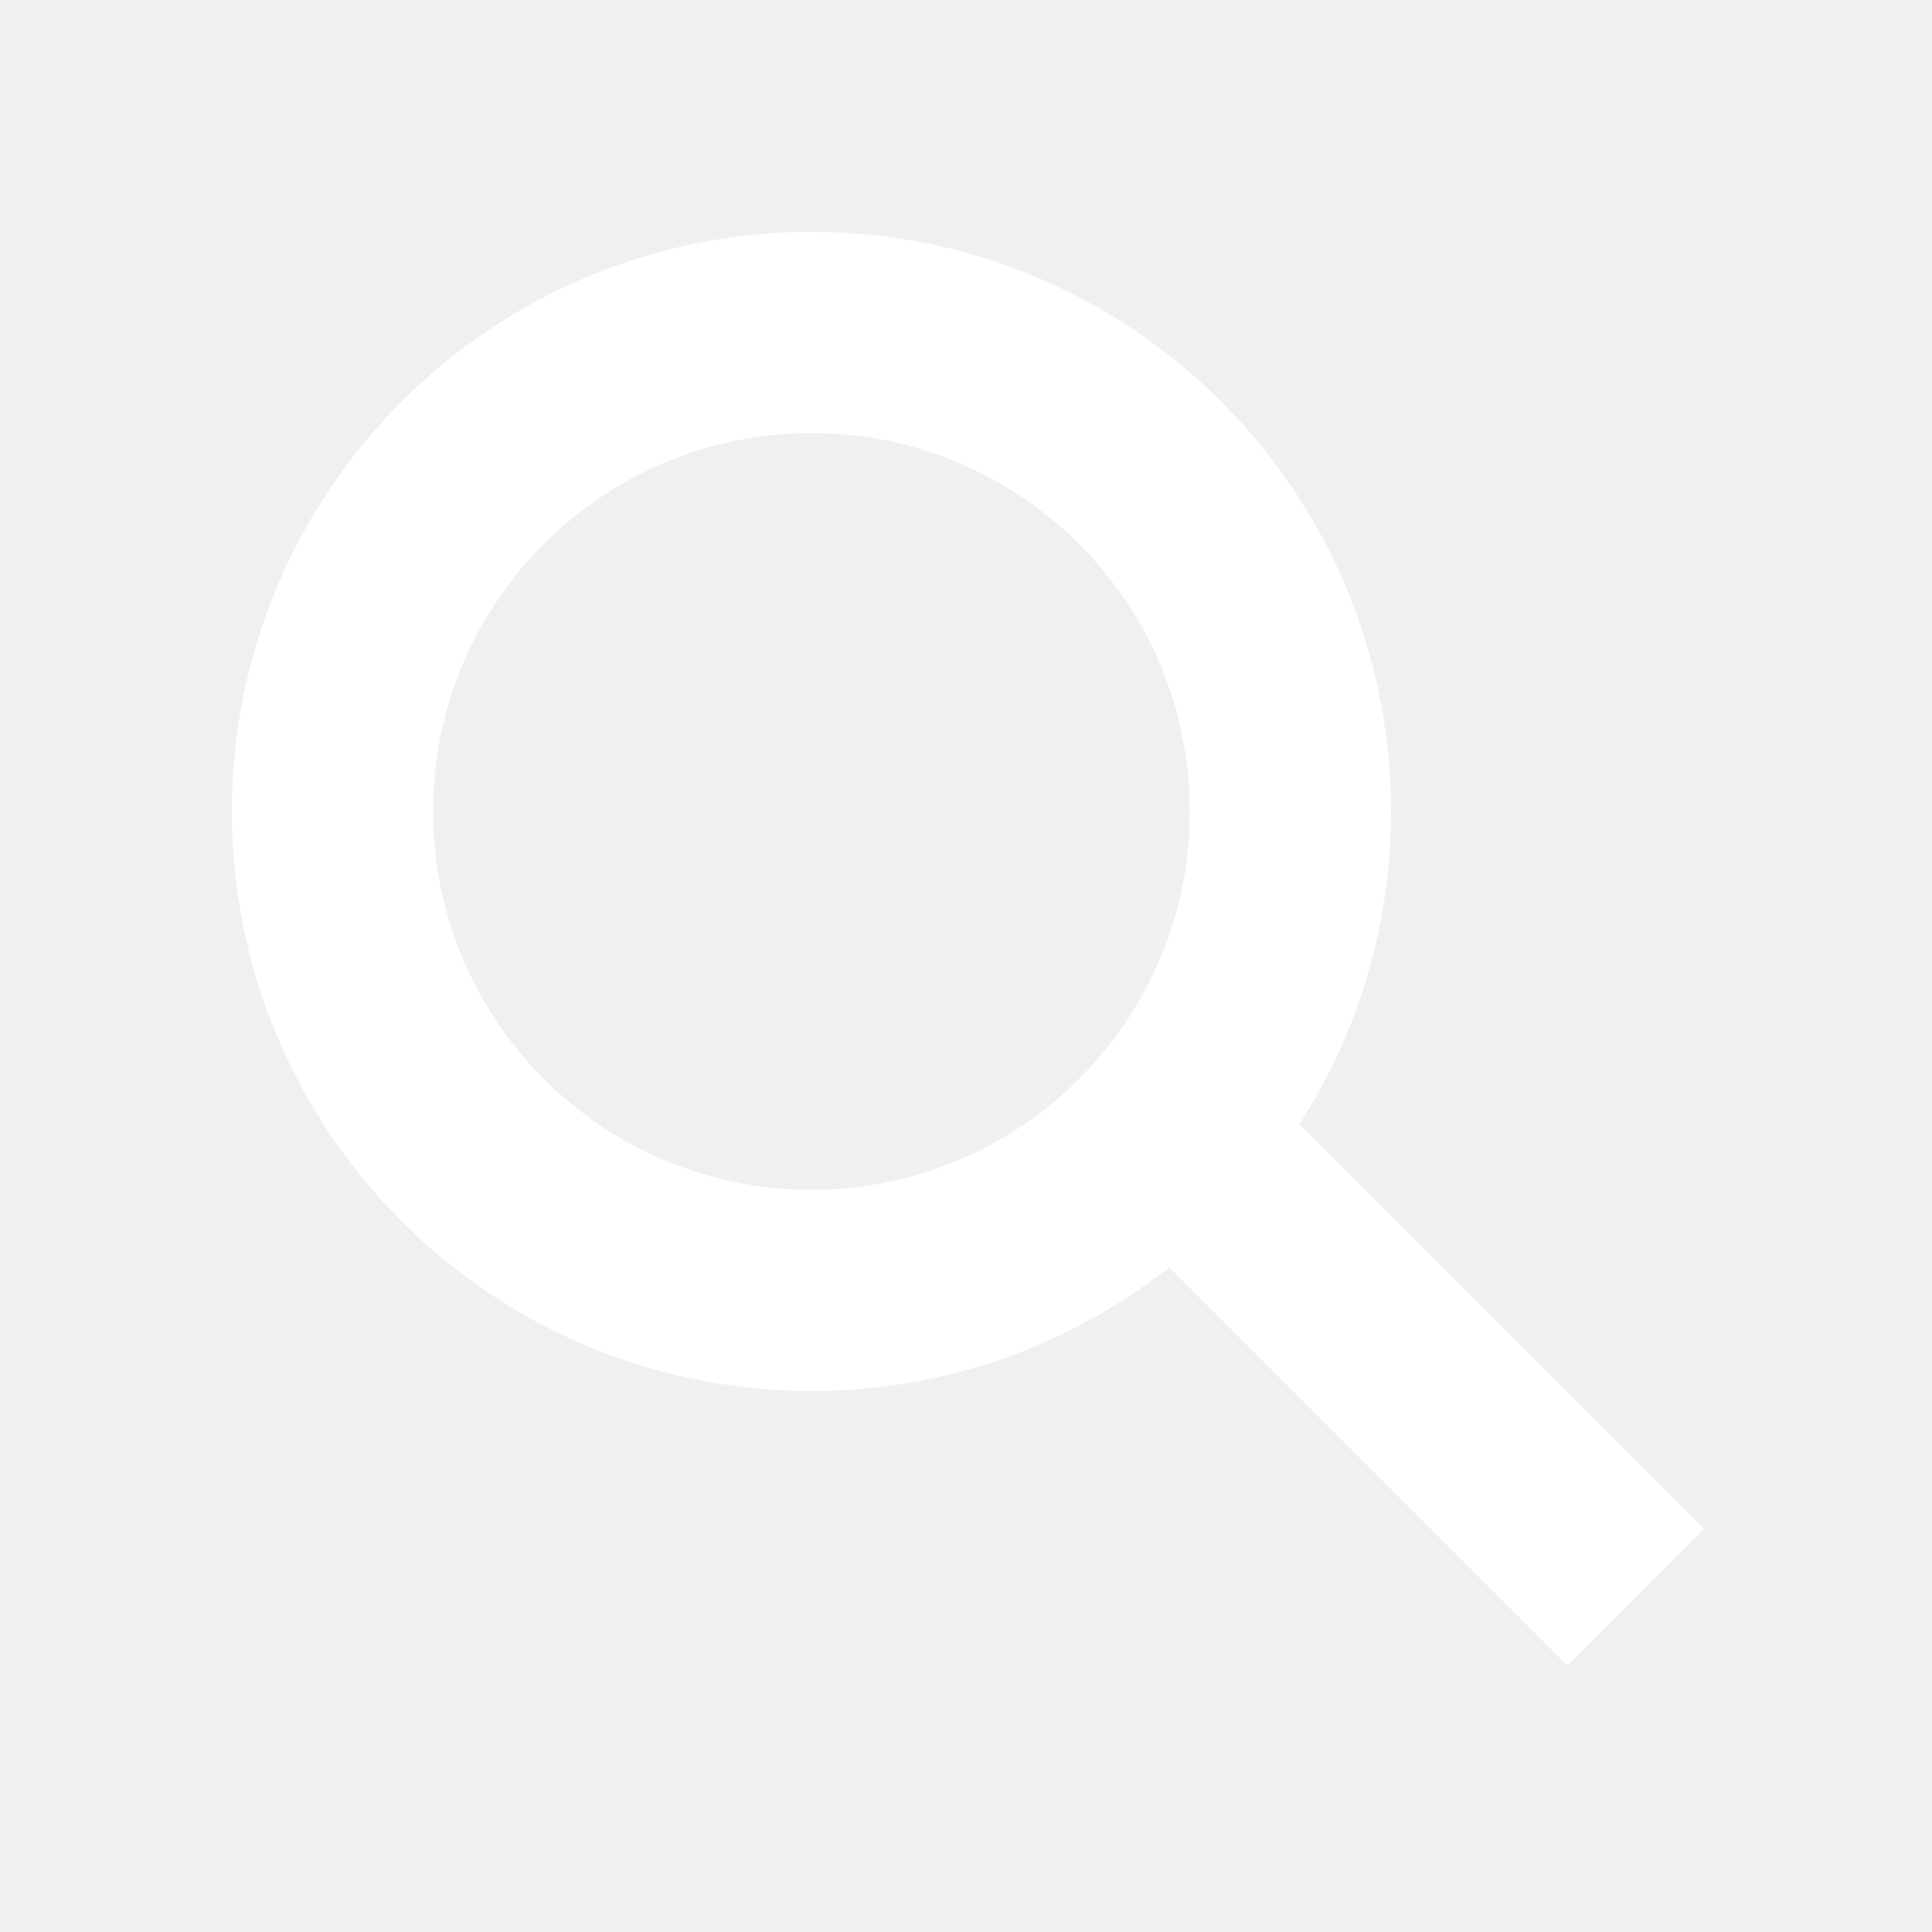
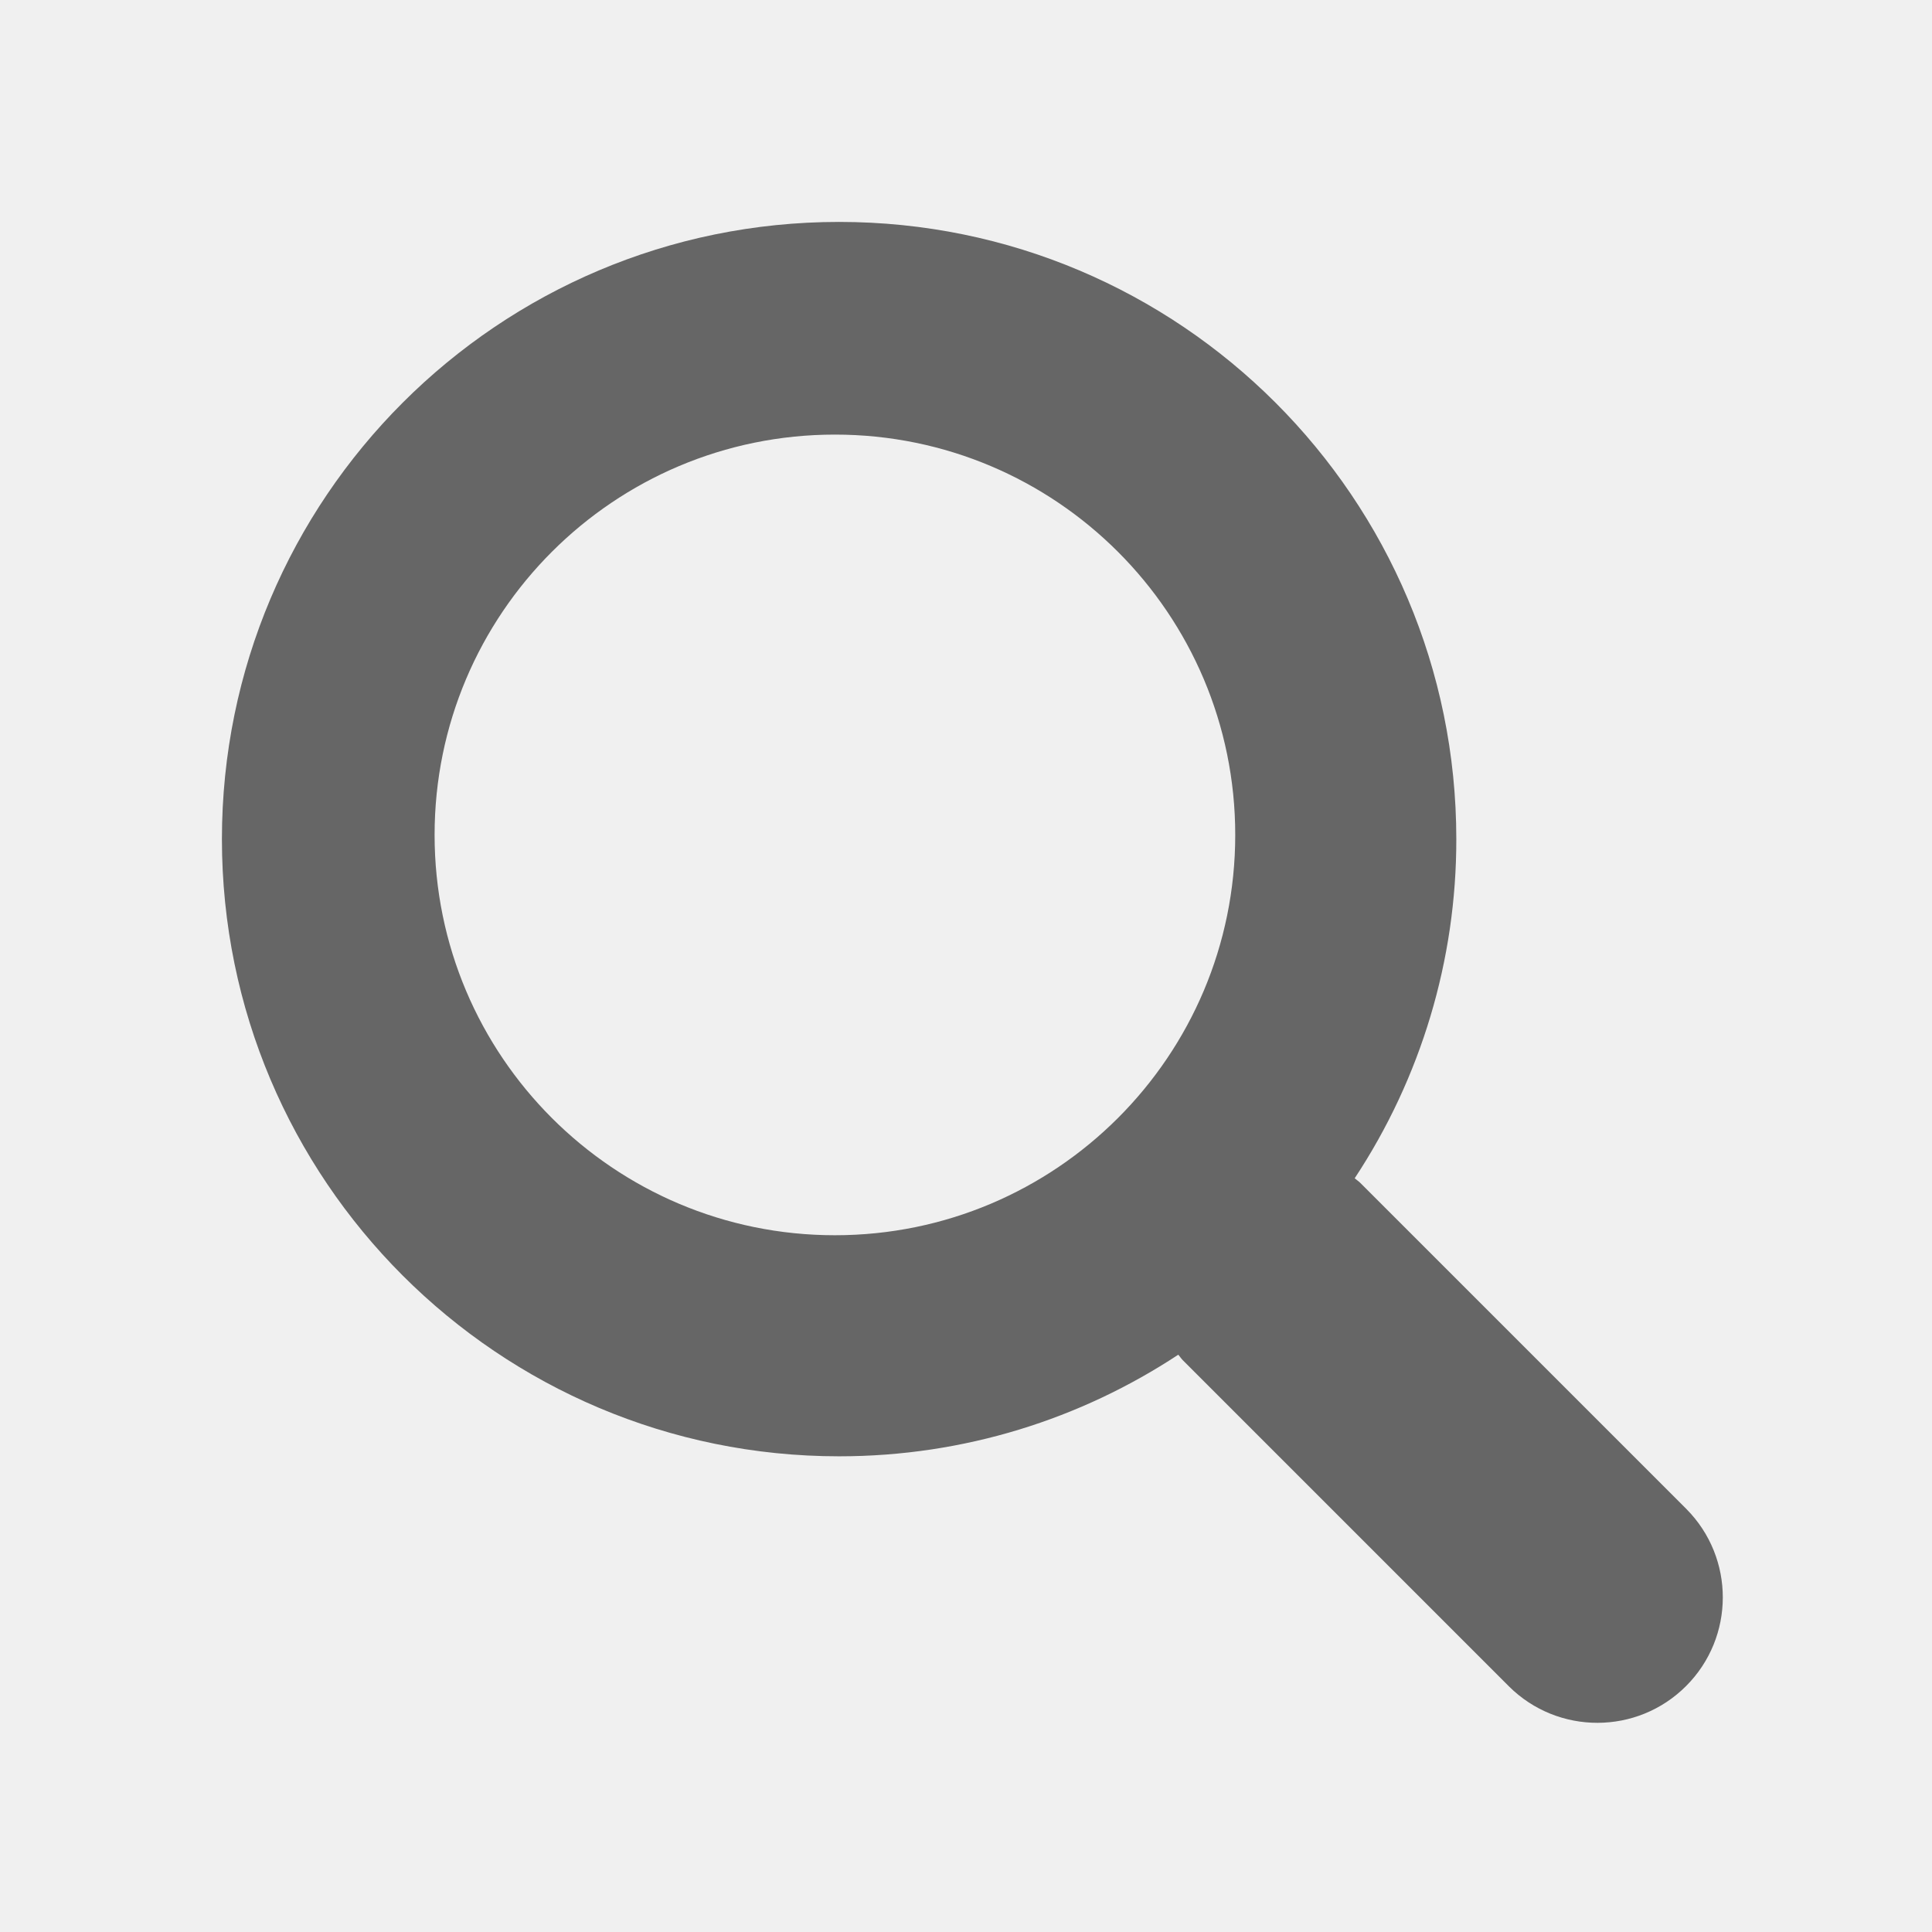
- <svg xmlns="http://www.w3.org/2000/svg" width="24" height="24" viewBox="0 0 24 24">
-   <g fill="none" fill-rule="evenodd">
-     <path d="M0 0h24v24H0z" />
-     <circle cx="10.08" cy="10.08" r="5.95" stroke="#FFF" stroke-width="2.5" />
-     <path fill="#FFF" d="M14.04 15.258l1.697-1.697 5.43 5.43-1.696 1.697z" />
-   </g>
+ <svg xmlns="http://www.w3.org/2000/svg" width="148" height="148" viewBox="0 0 148 148">
+   <path fill="#666" fill-rule="nonzero" d="M129.186 115.595l-24.984-24.983c-.132-.133-.288-.225-.427-.35a47.046 47.046 0 0 0 7.785-25.981C111.56 38.168 90.392 17 64.28 17 38.168 17 17 38.168 17 64.28c0 26.112 21.168 47.28 47.28 47.28 9.6 0 18.525-2.869 25.982-7.785.124.138.216.294.349.427l24.983 24.984a9.61 9.61 0 0 0 13.591-13.59zm-65.227-20.97c-16.938 0-30.667-13.73-30.667-30.666 0-16.938 13.73-30.667 30.667-30.667 16.936 0 30.666 13.73 30.666 30.667 0 16.936-13.73 30.666-30.666 30.666z" />
</svg>
